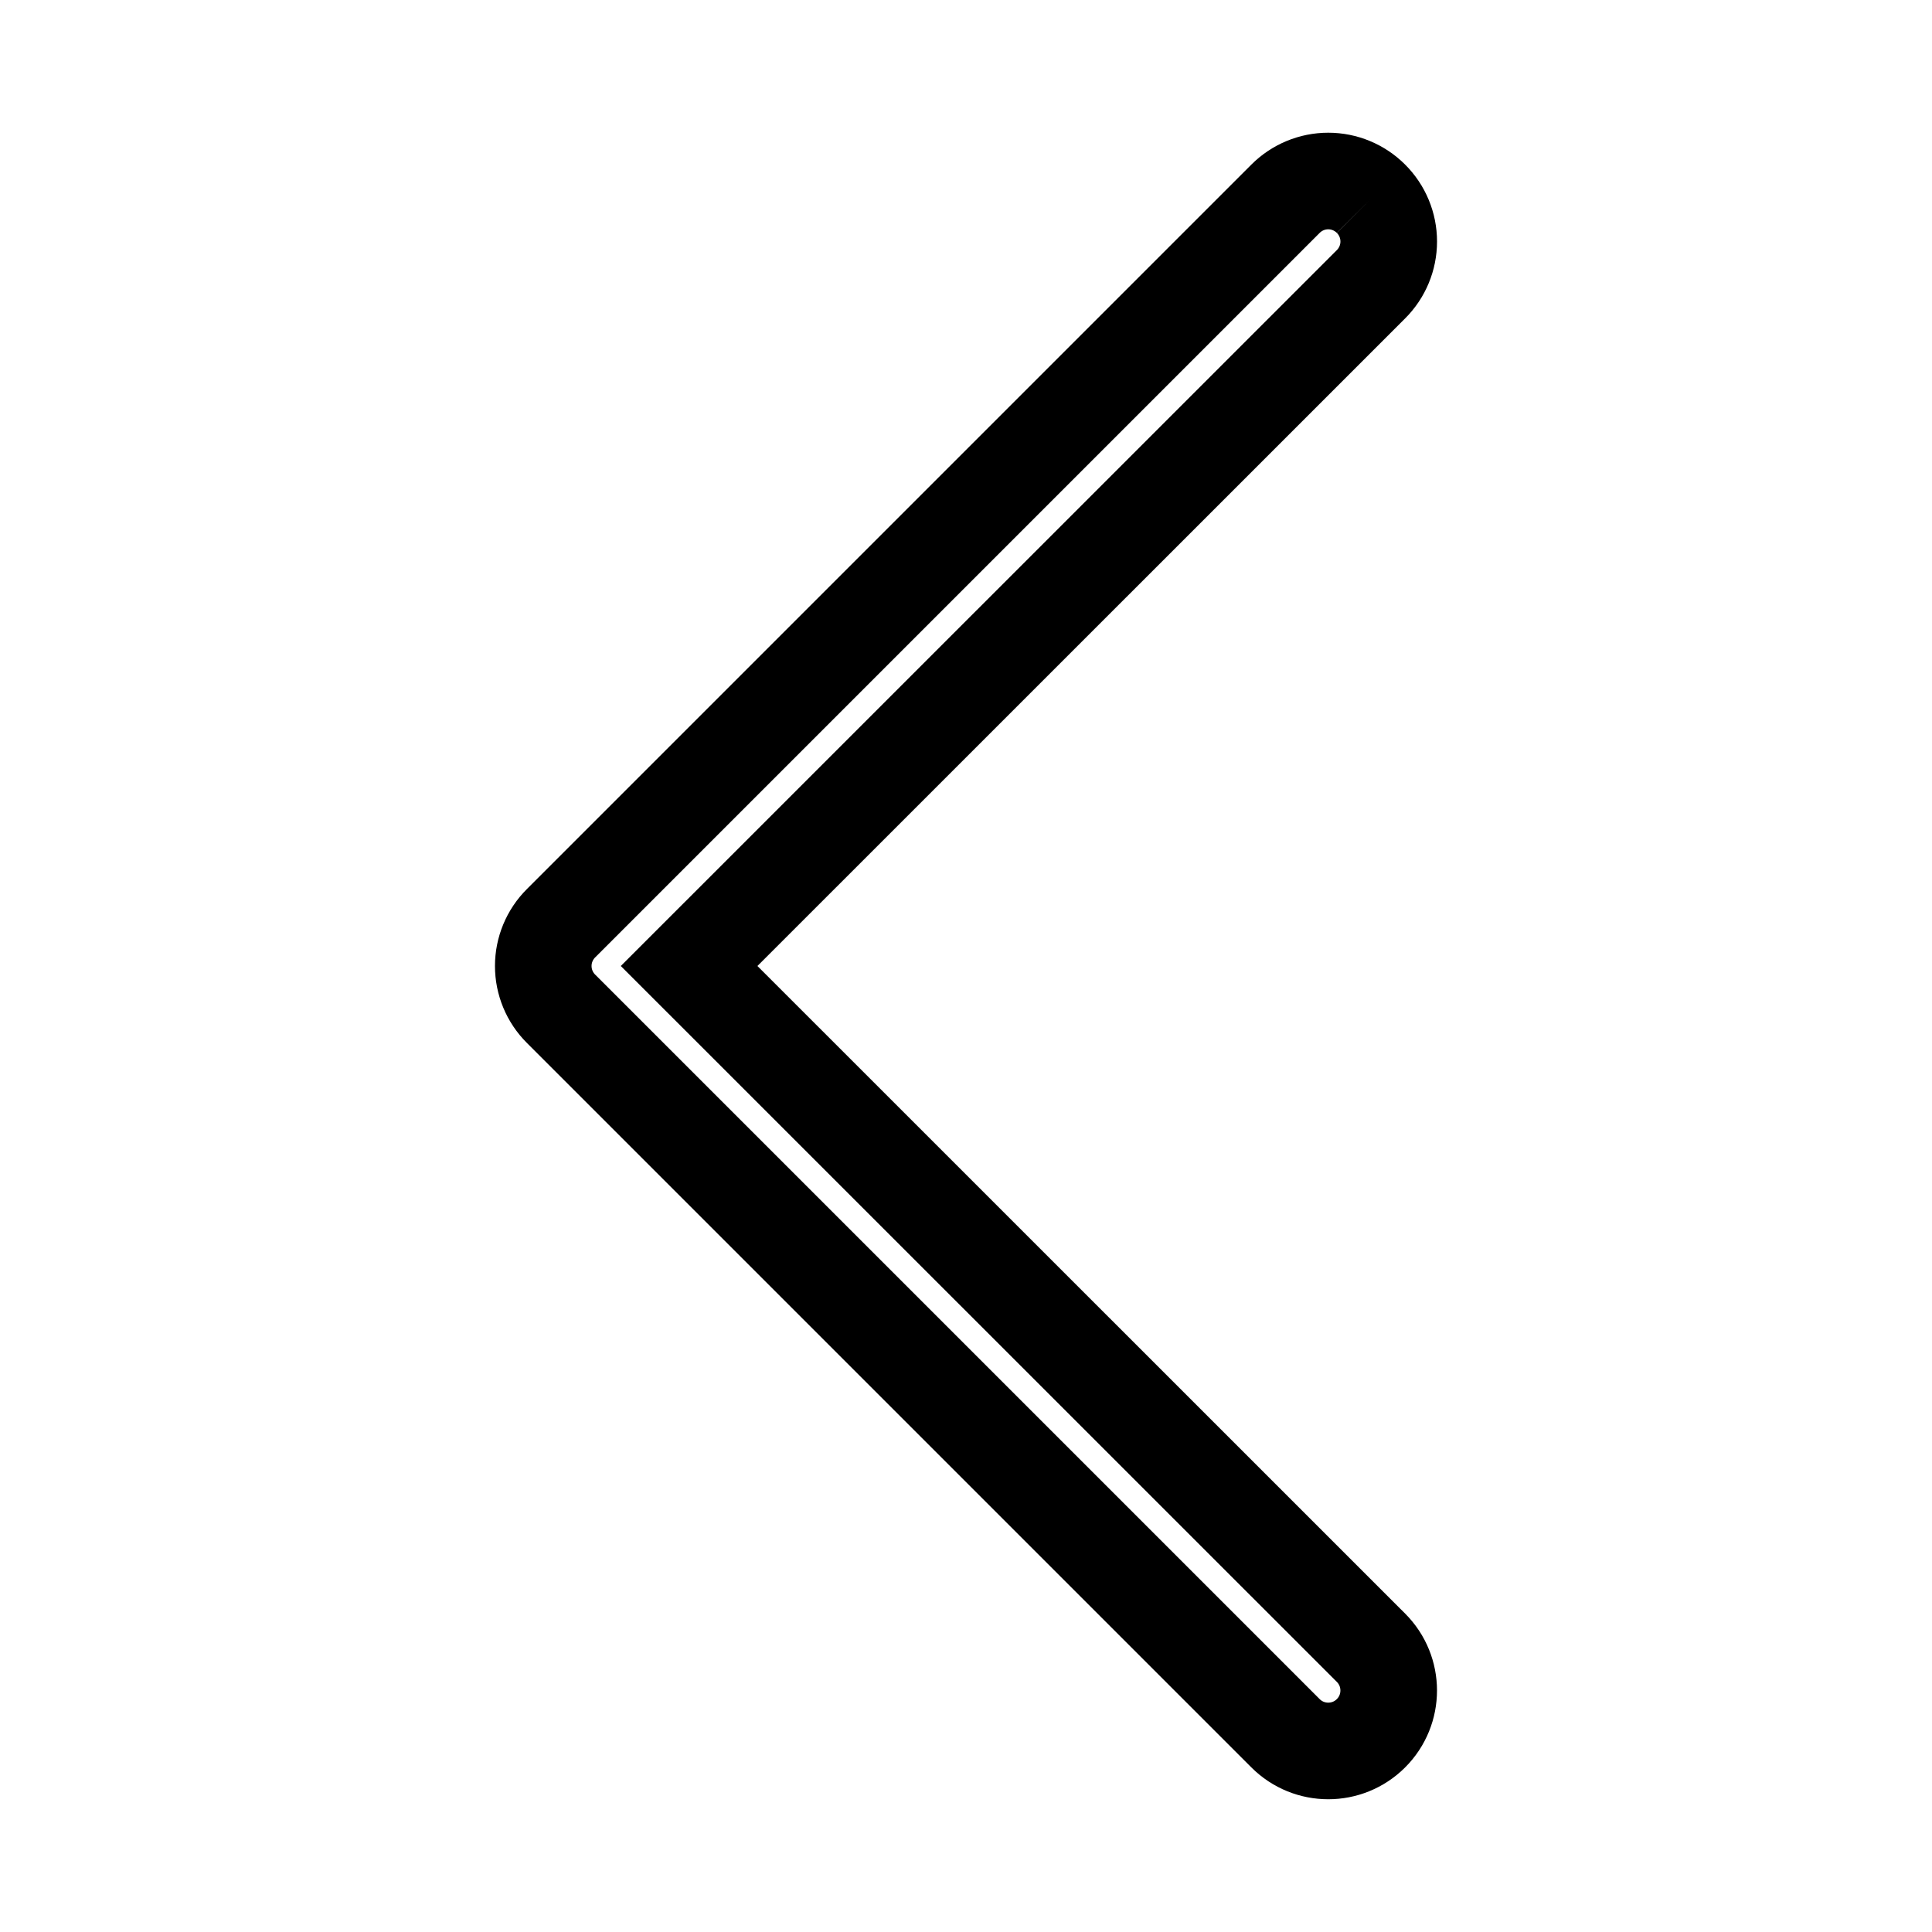
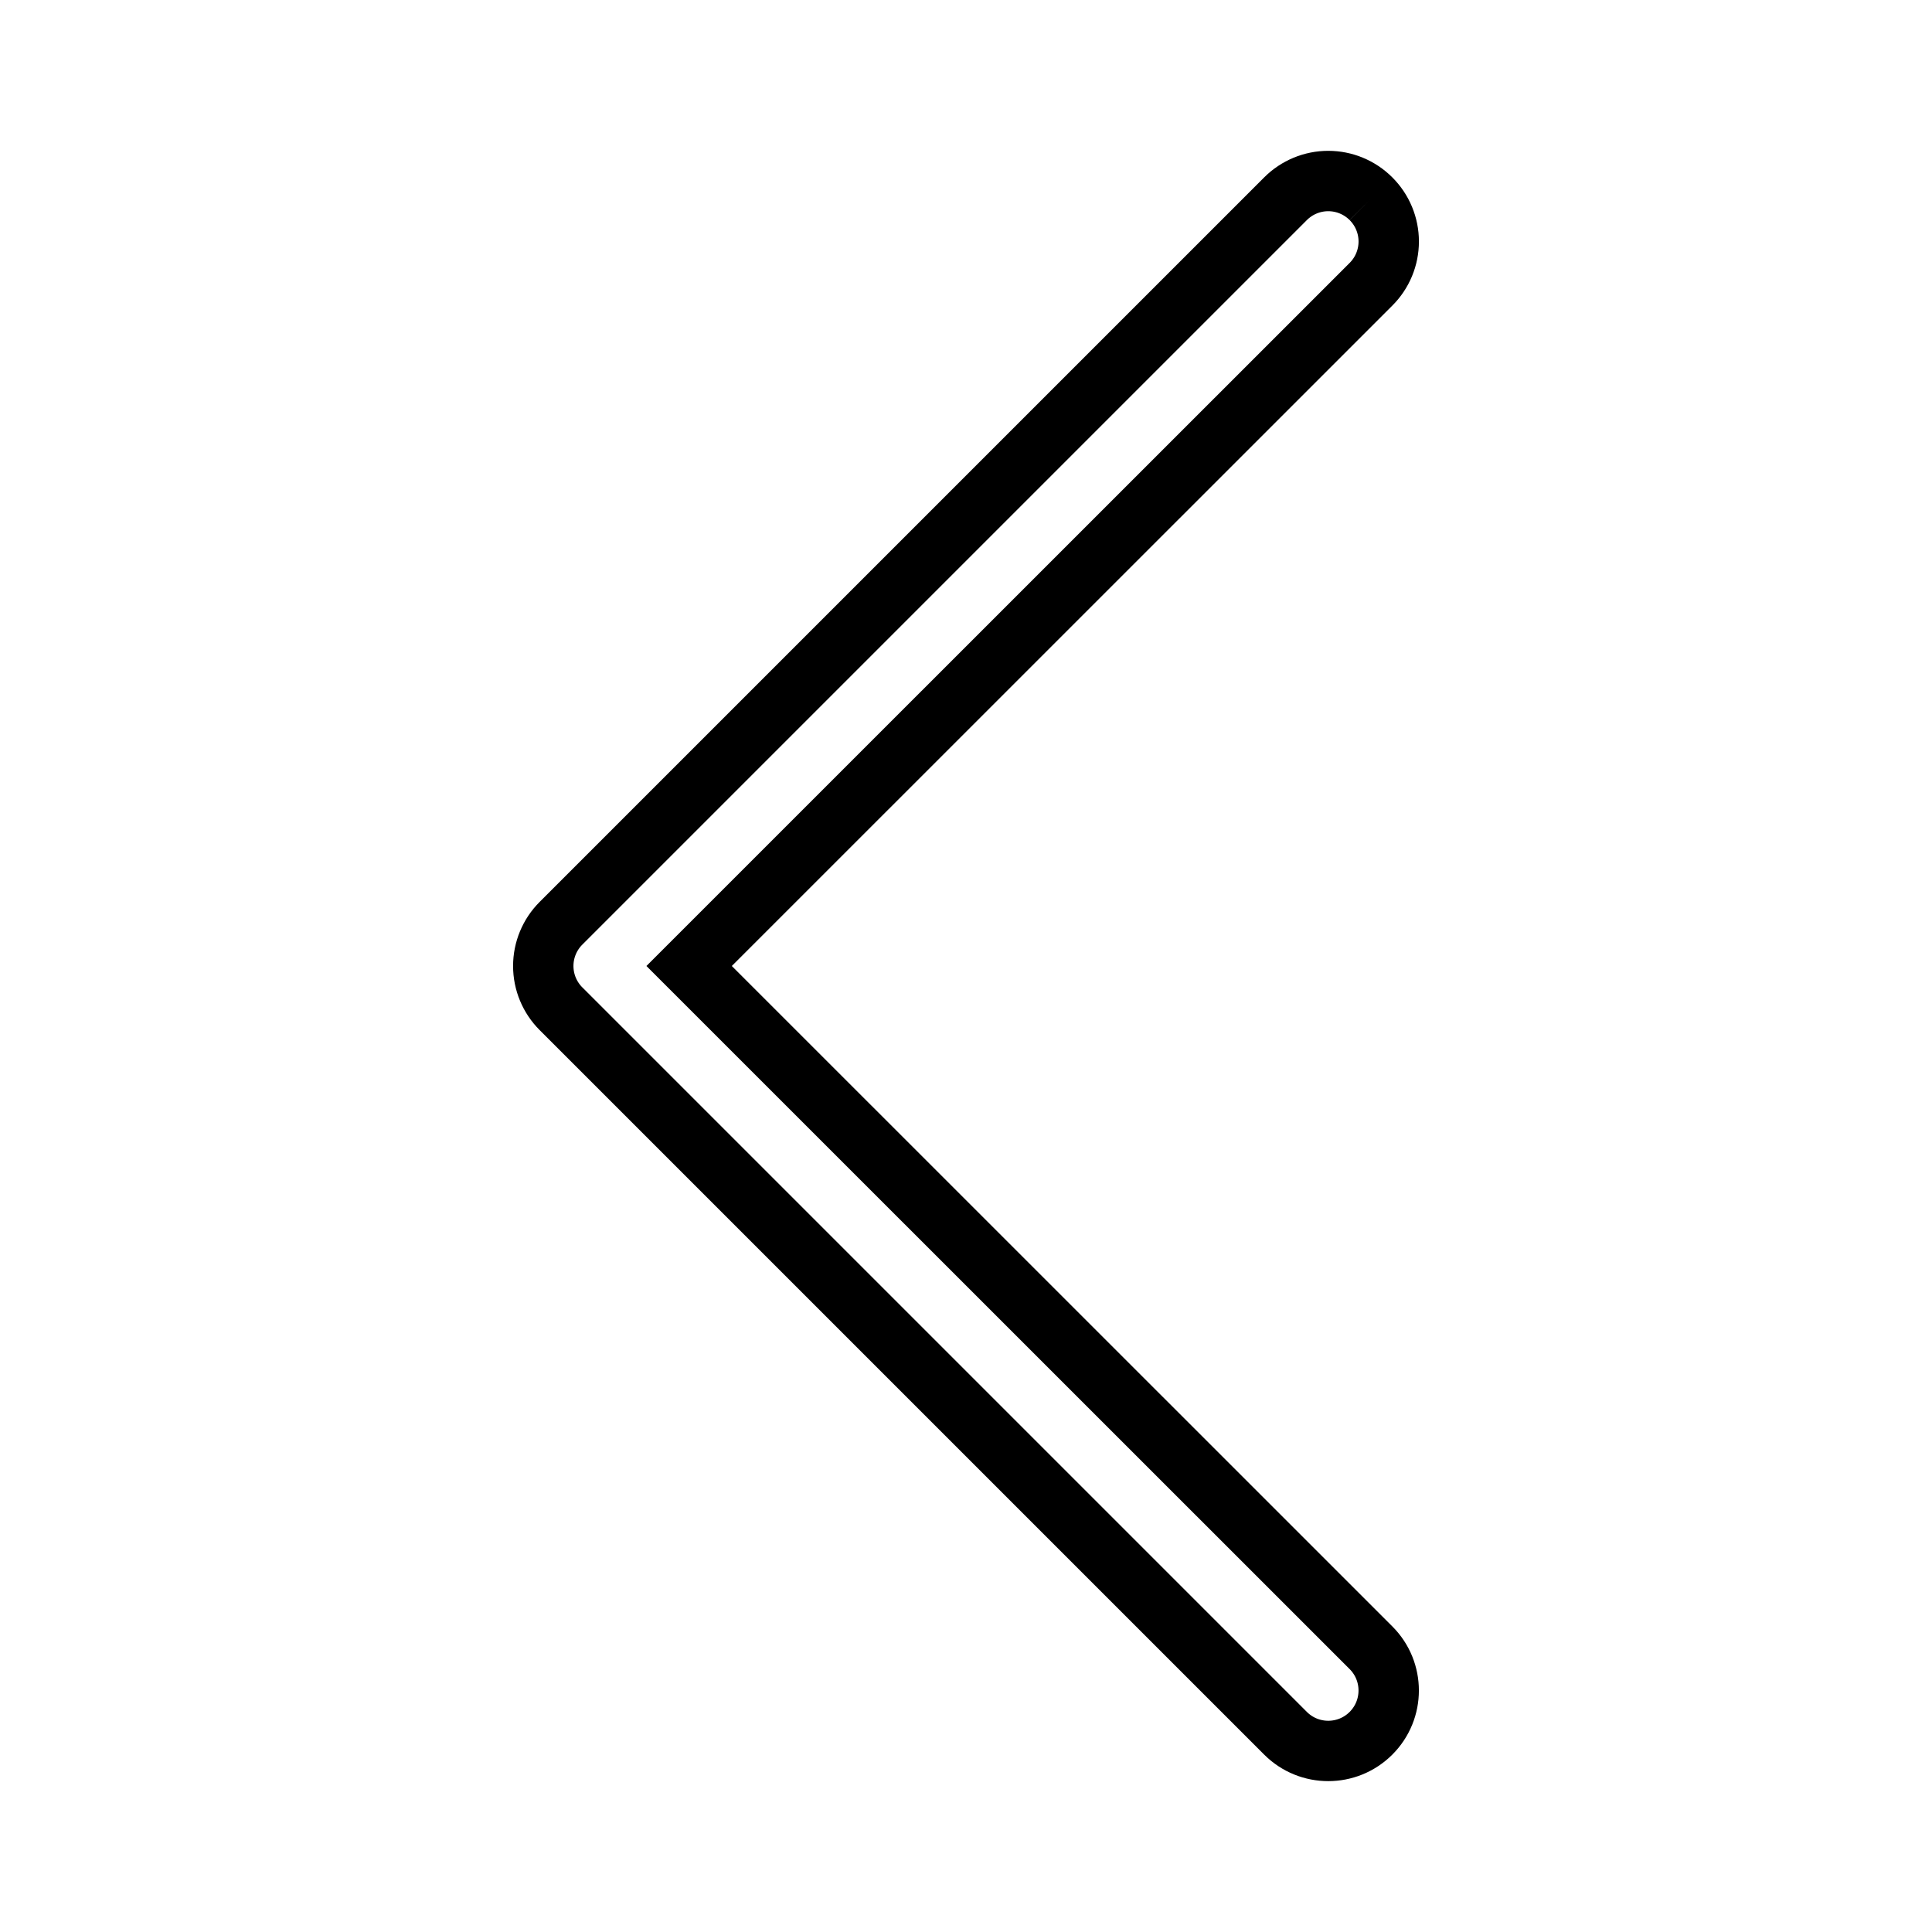
- <svg xmlns="http://www.w3.org/2000/svg" width="16" height="16" stroke="currentColor" stroke-width="0.8" fill="none" viewBox="0 0 16 16">
+ <svg xmlns="http://www.w3.org/2000/svg" width="16" height="16" stroke="currentColor" stroke-width="0.5" fill="none" viewBox="0 0 16 16">
  <path fill-rule="evenodd" d="M11.354 1.646a.5.5 0 0 1 0 .708L5.707 8l5.647 5.646a.5.5 0 0 1-.708.708l-6-6a.5.5 0 0 1 0-.708l6-6a.5.5 0 0 1 .708 0" />
</svg>
